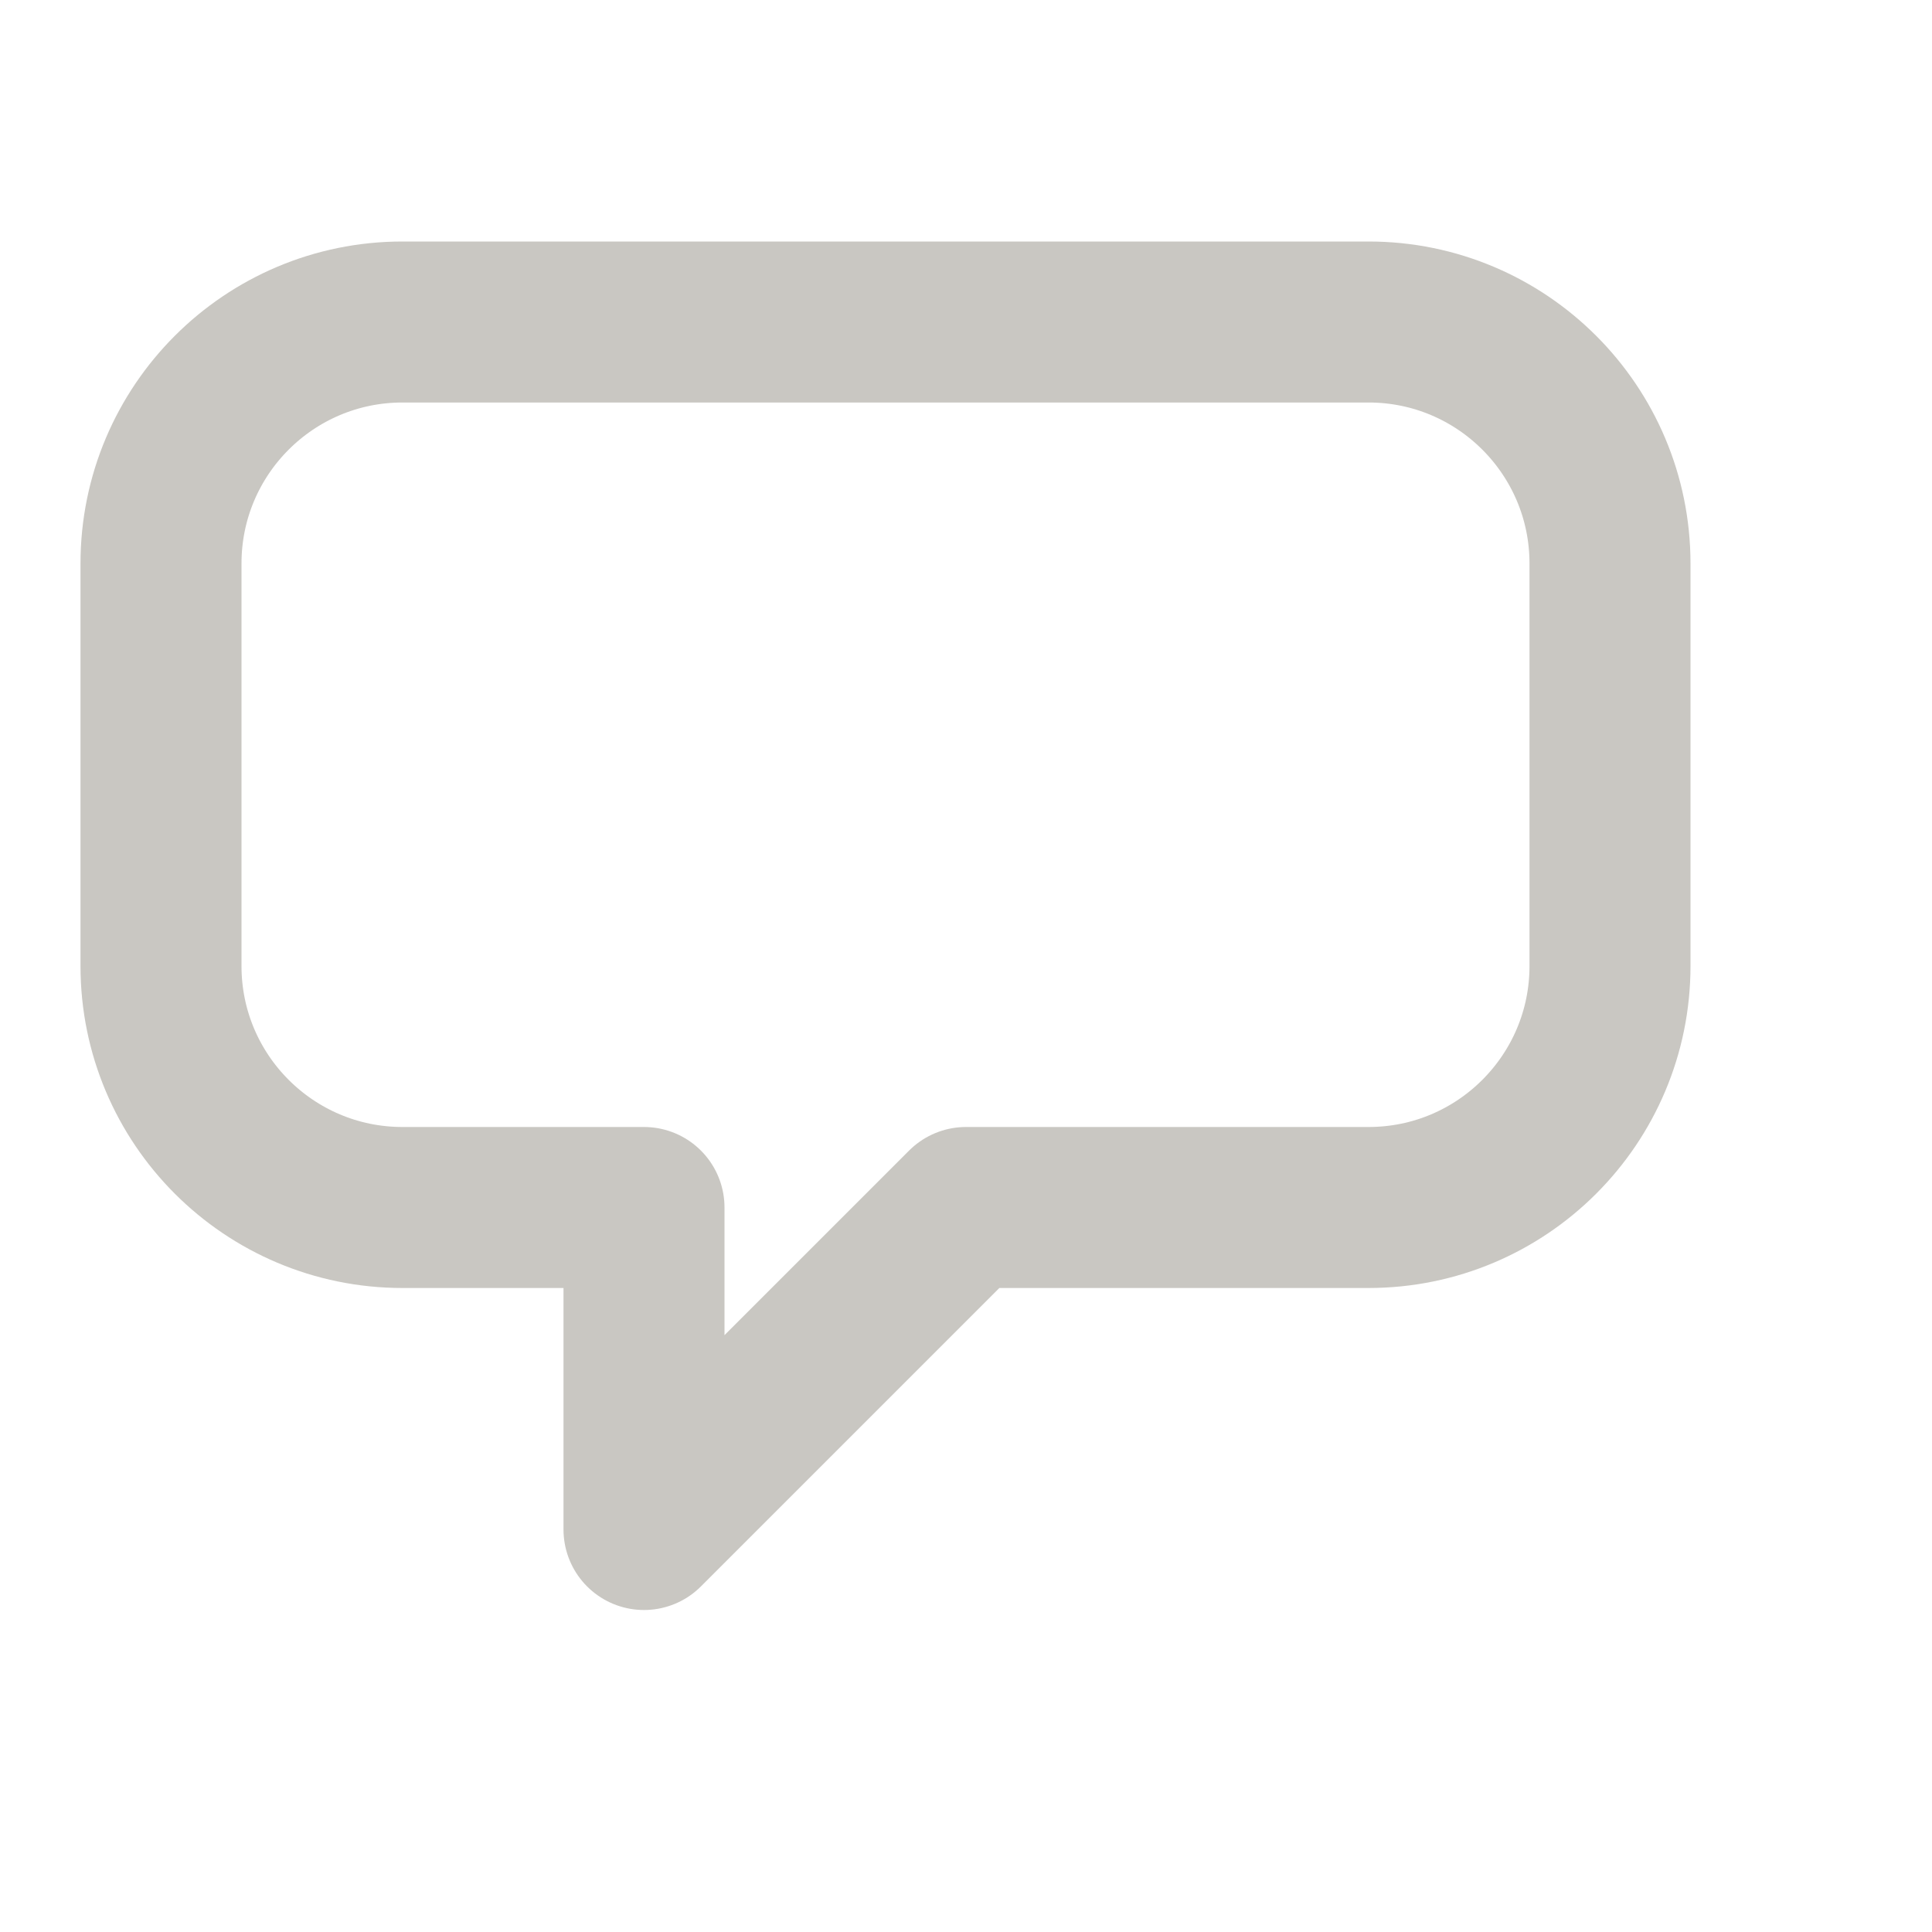
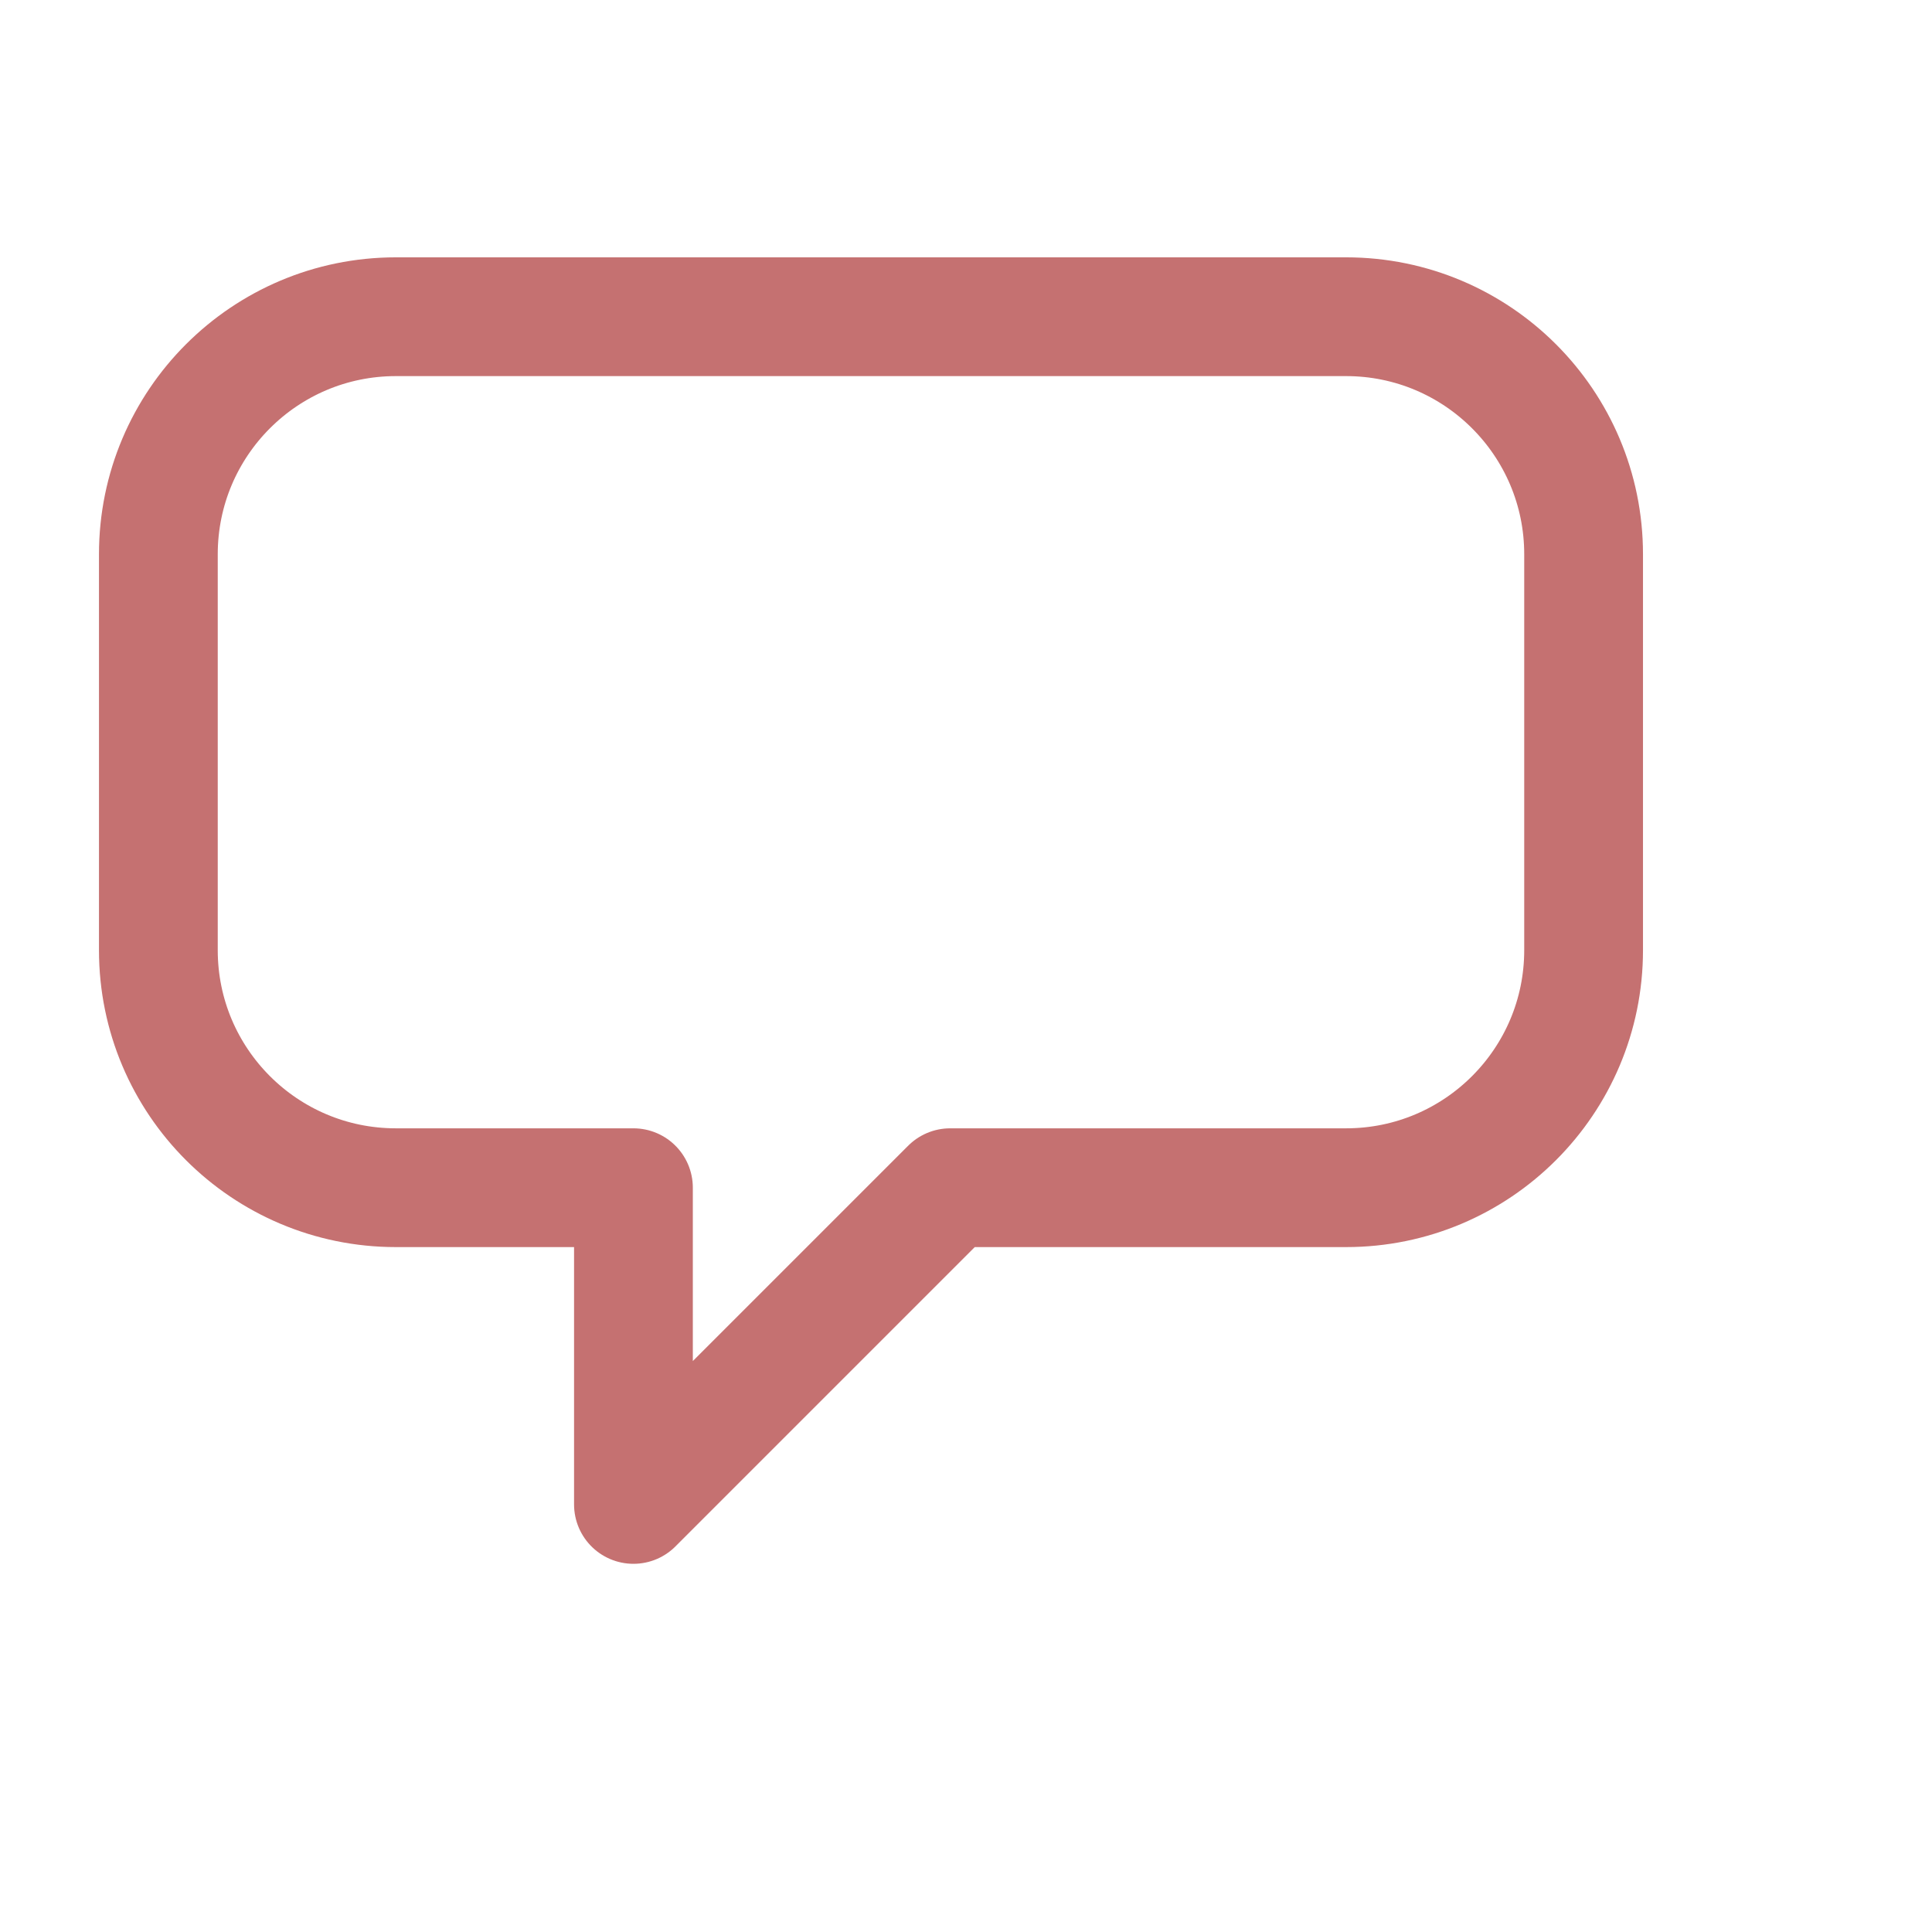
- <svg xmlns="http://www.w3.org/2000/svg" width="24" height="24" viewBox="0 0 24 24" fill="none" stroke="#C9C7C2" stroke-width="2" stroke-linecap="round" stroke-linejoin="round">
+ <svg xmlns="http://www.w3.org/2000/svg" width="24" height="24" viewBox="0 0 24.4 24.4" fill="none" stroke="#c57171" stroke-width="1.5" stroke-linecap="round" stroke-linejoin="round">
  <path d="M5 4H17a3 3 0 0 1 3 3v5a3 3 0 0 1-3 3h-5l-4 4v-4H5a3 3 0 0 1-3-3V7a3 3 0 0 1 3-3z" />
</svg>
